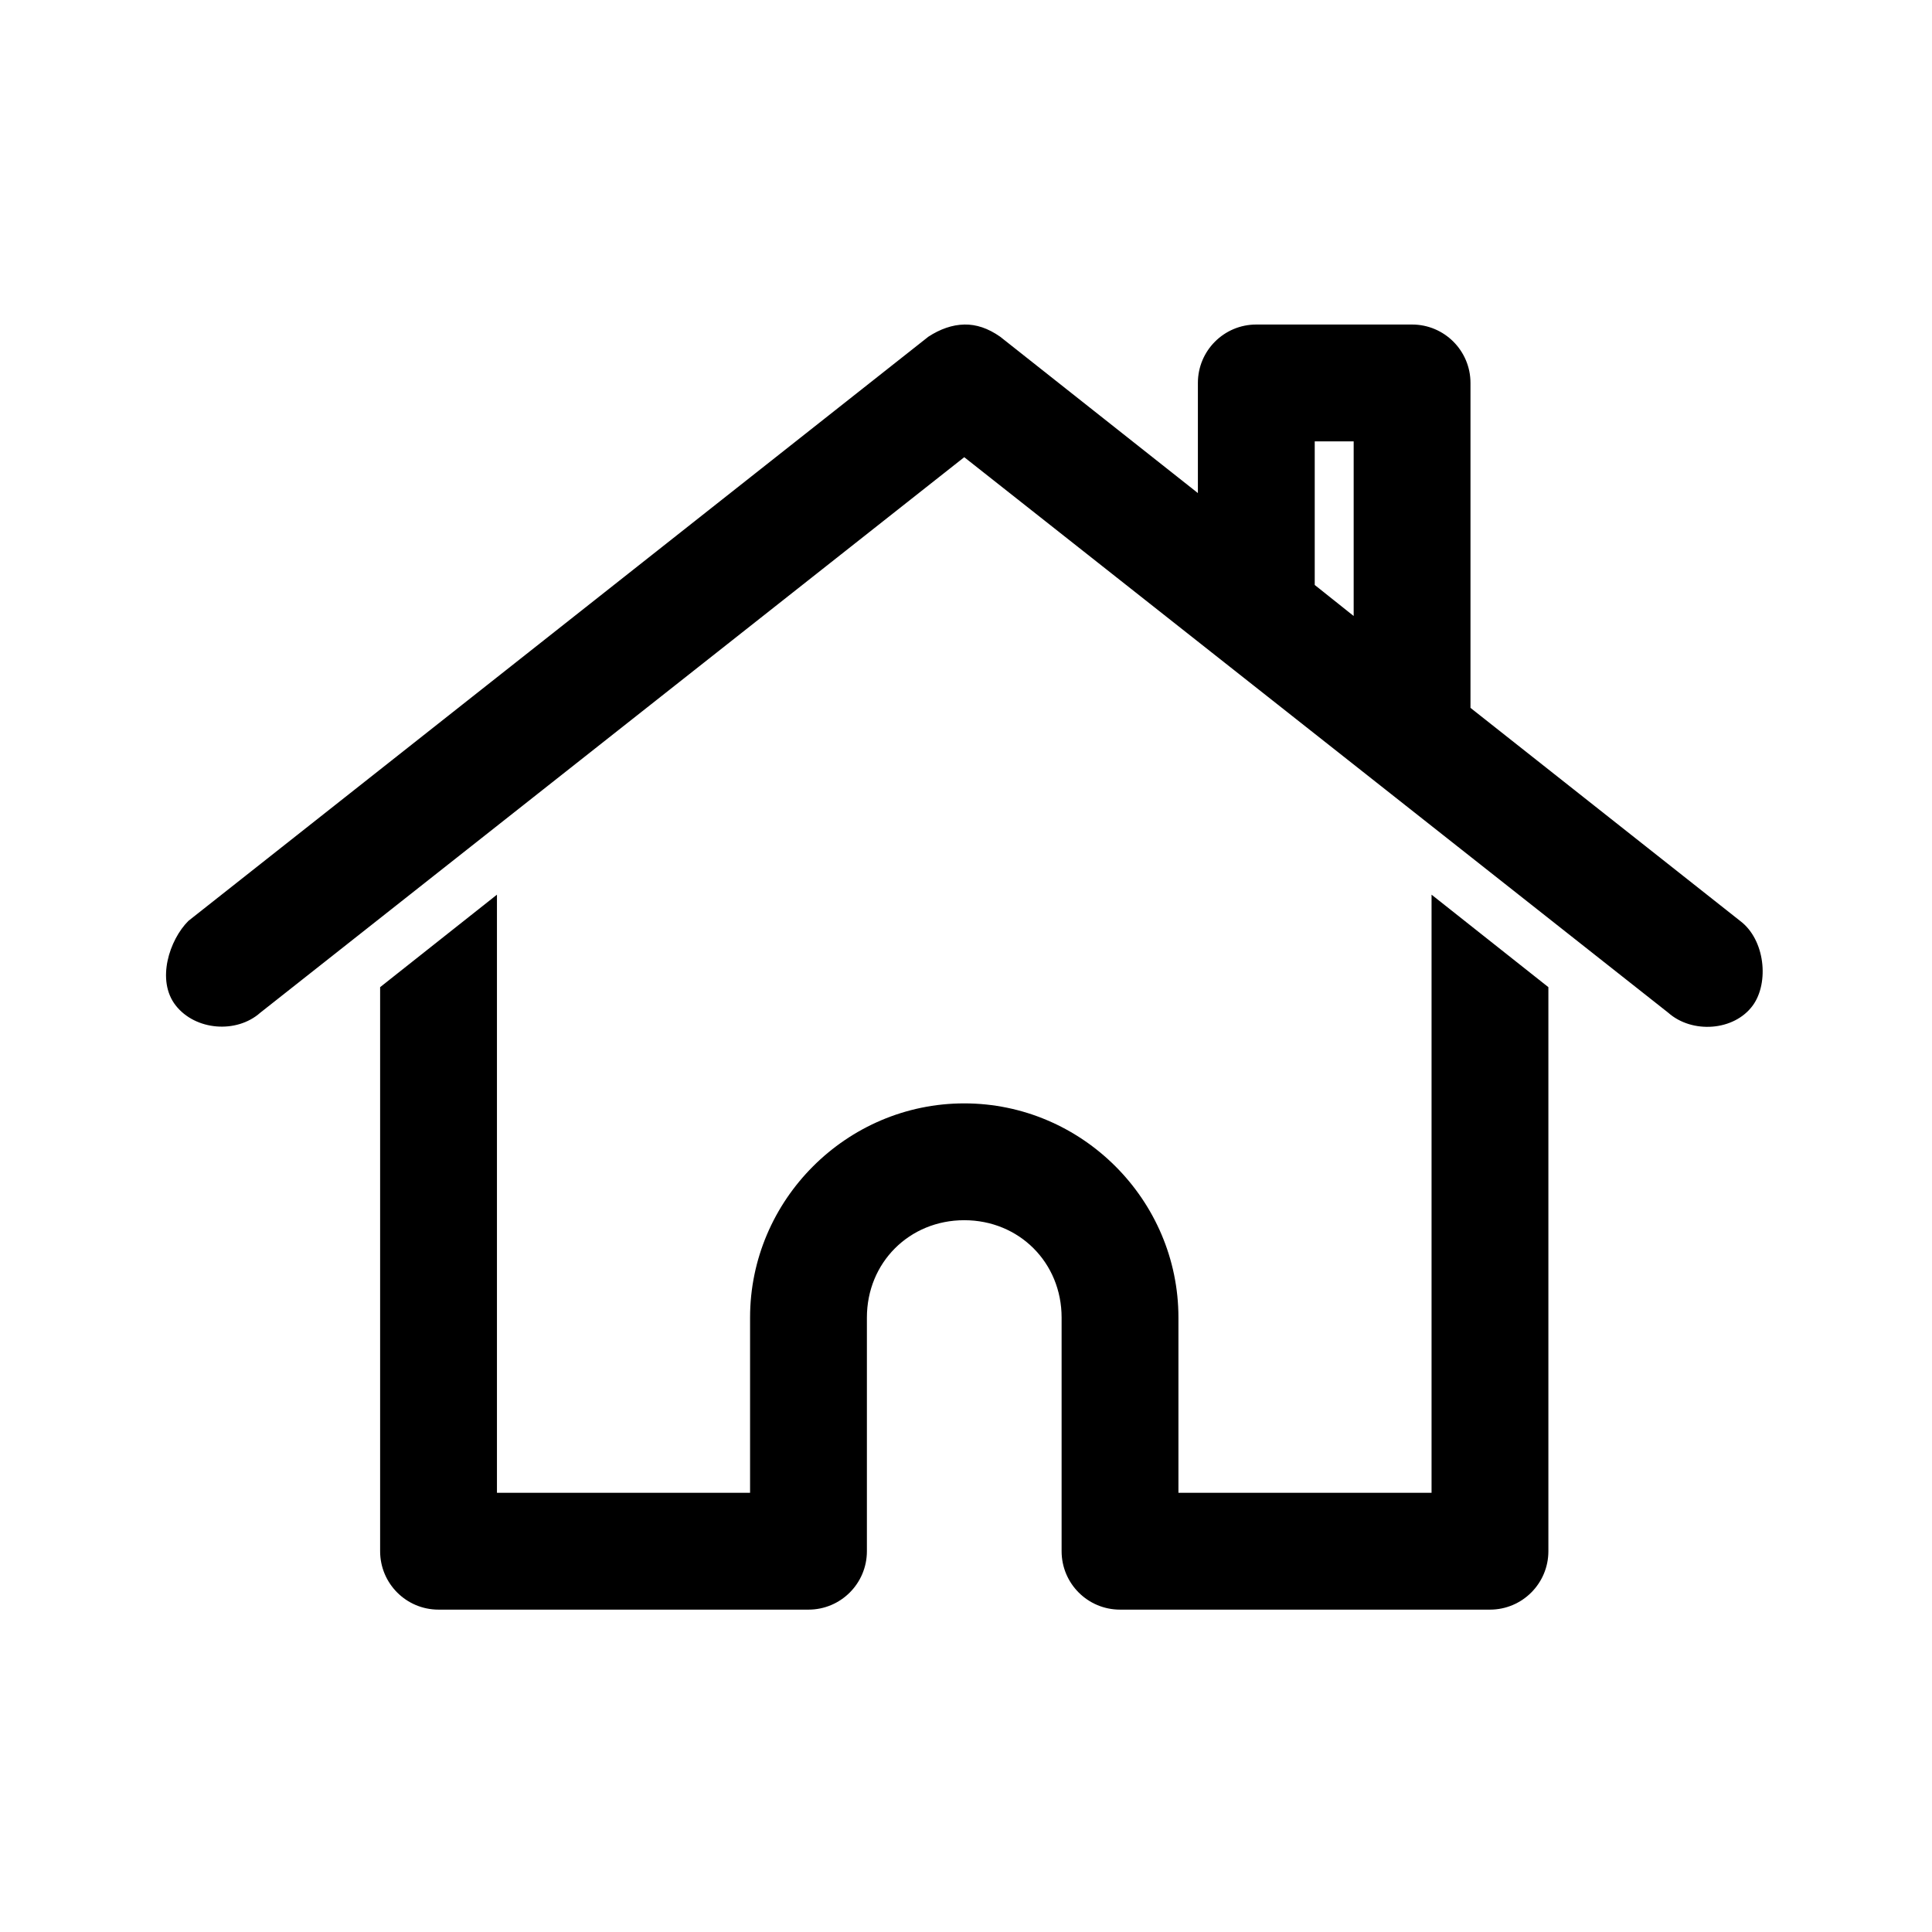
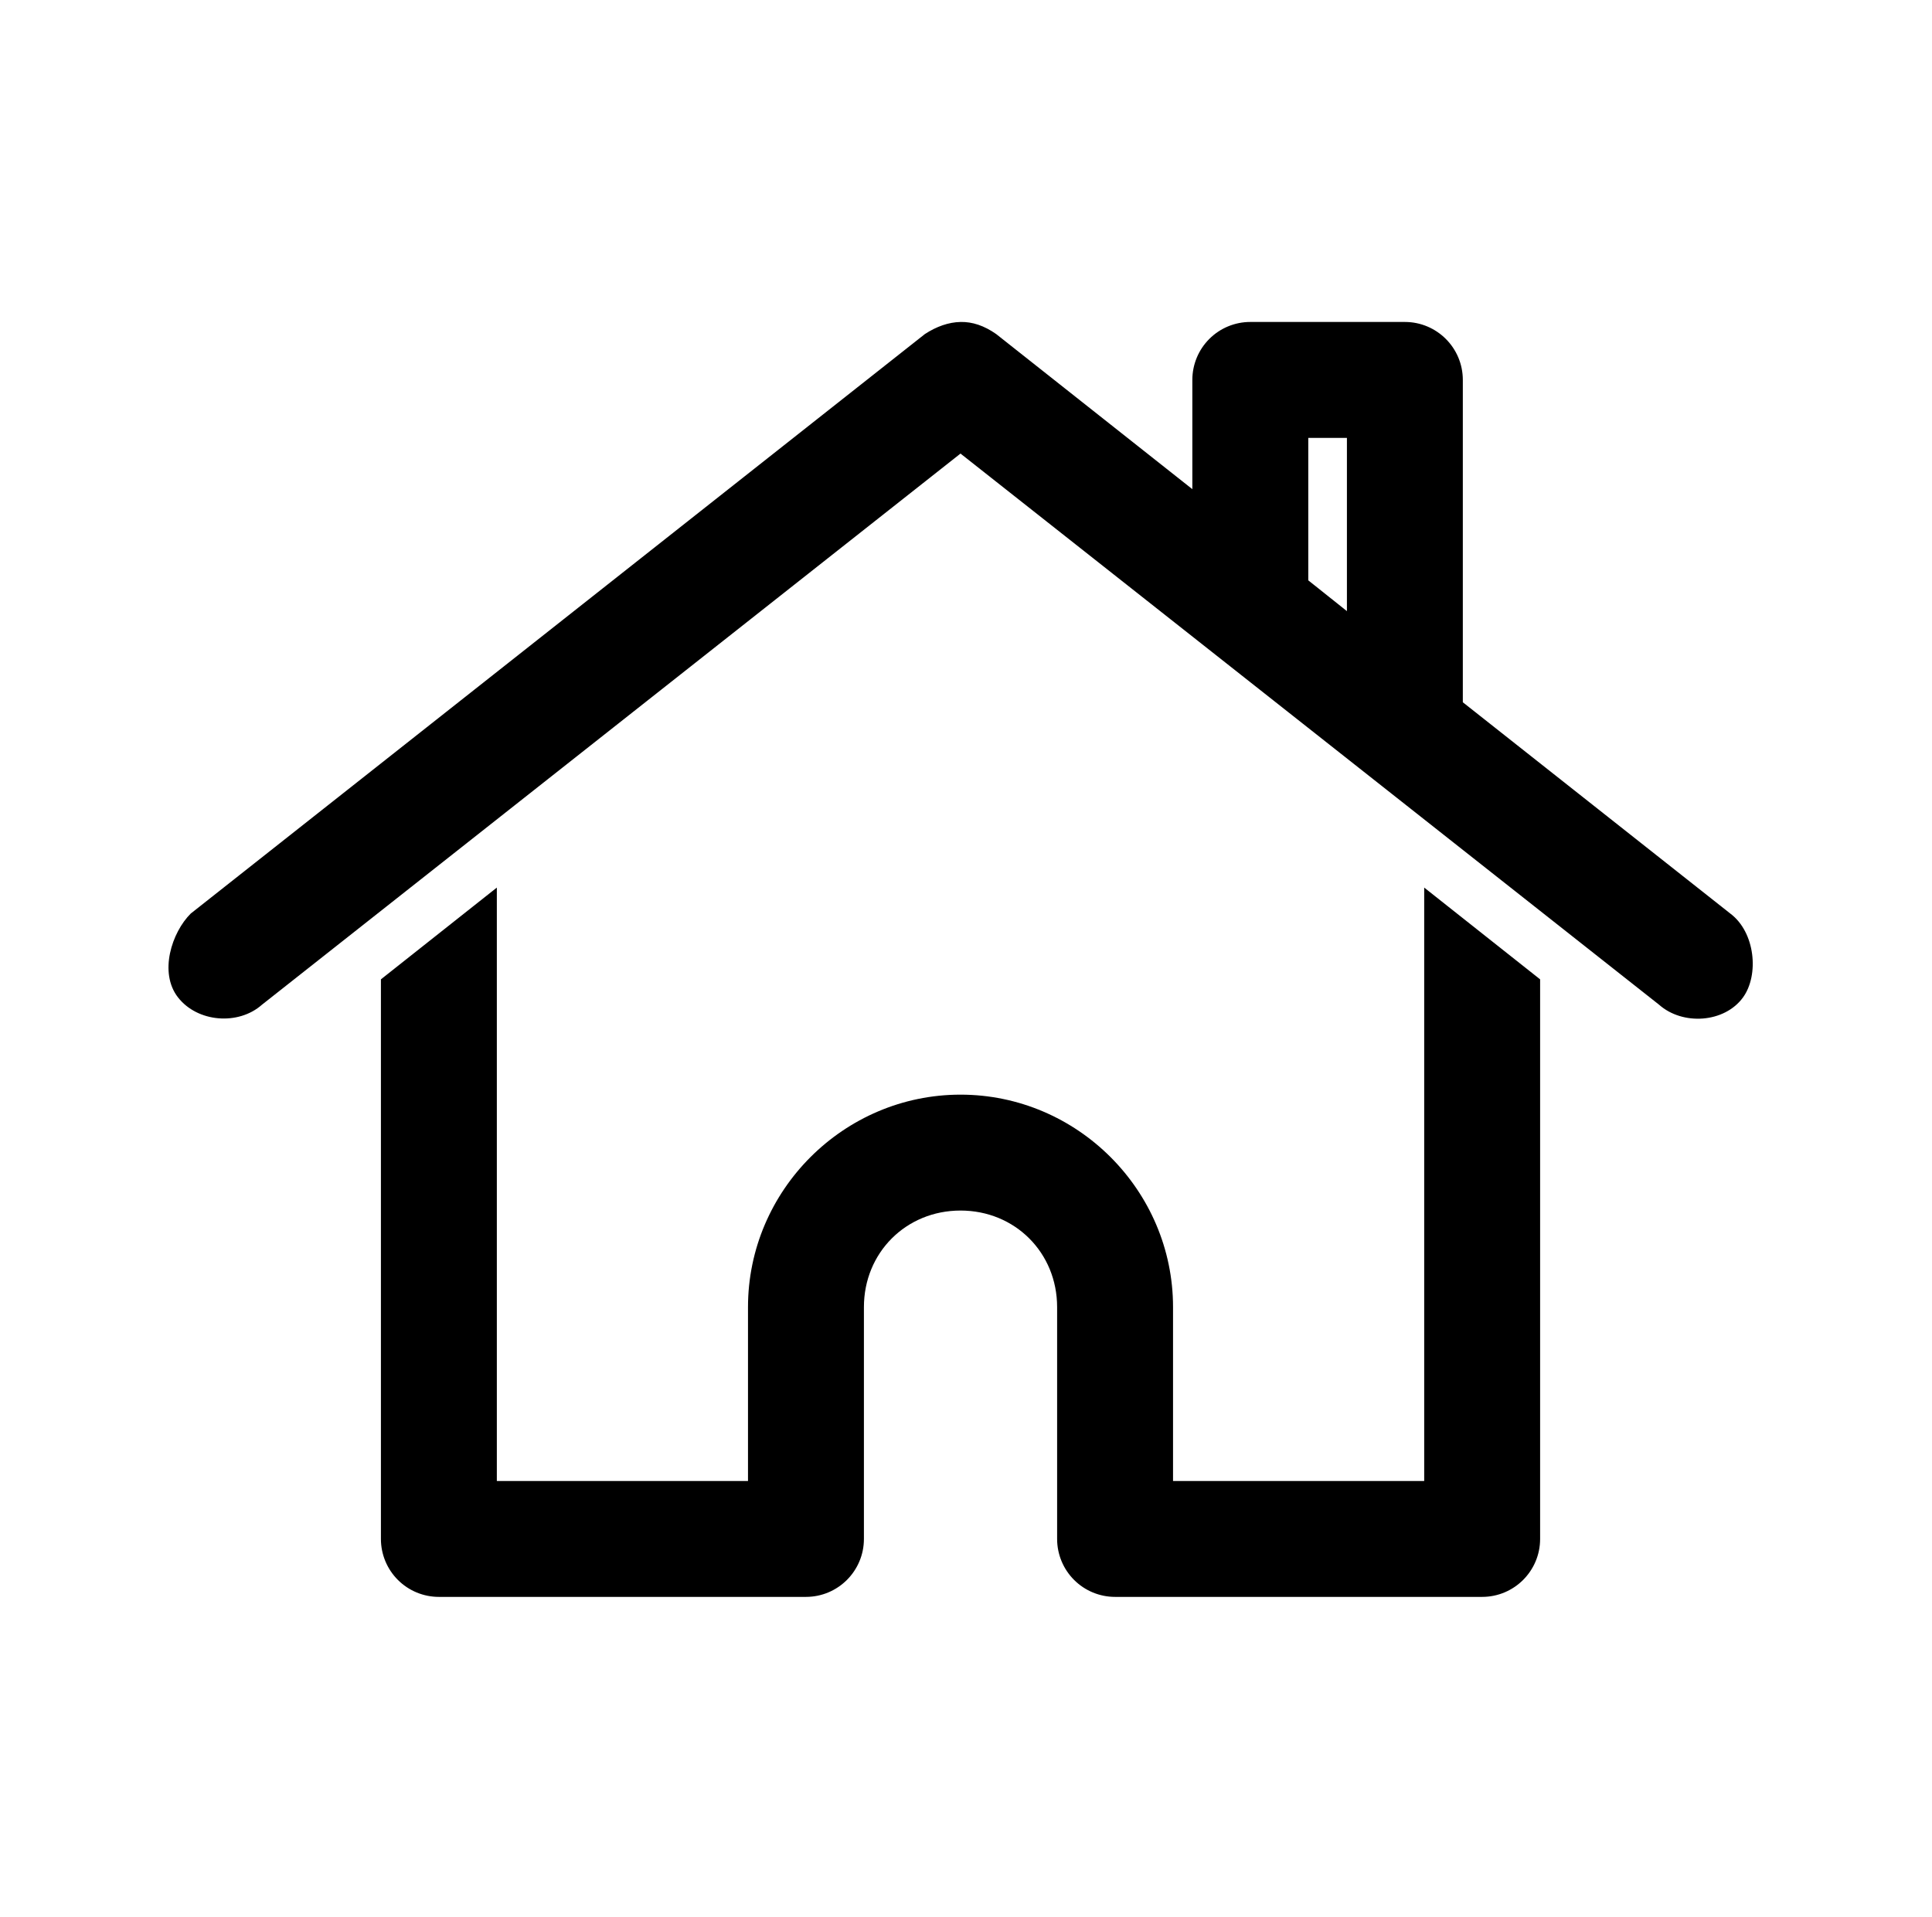
- <svg xmlns="http://www.w3.org/2000/svg" viewBox="0 0 512 512">
-   <path d="M255.537 86.008c-3.164.06-6.39 1.189-9.514 3.225l-196.08 154.8c-5.039 4.998-8.587 15.762-3.386 22.414 5.2 6.651 16.105 7.538 22.414 1.935l186.565-147.22 186.565 147.22c6.309 5.603 17.455 4.877 22.414-1.935 4.354-5.987 3.285-17.435-3.386-22.414l-71.436-56.44v-86.11c0-8.547-6.934-15.48-15.48-15.48h-41.28c-8.566 0-15.48 6.933-15.48 15.48v29.186l-52.404-41.442c-3.225-2.257-6.35-3.285-9.514-3.225l.002.006zm92.88 30.96h10.32v46.279l-10.32-8.224v-38.055zm-216.72 120.13l-30.96 24.51v149.48c0 8.546 6.913 15.48 15.48 15.48h98.04c8.546 0 15.48-6.934 15.48-15.48v-61.92c0-14.553 11.247-25.8 25.8-25.8s25.8 11.247 25.8 25.8v61.92c0 8.546 6.913 15.48 15.48 15.48h98.04c8.546 0 15.48-6.934 15.48-15.48v-149.48l-30.96-24.51v158.51h-67.08v-46.44c0-31.182-25.578-56.76-56.76-56.76s-56.76 25.578-56.76 56.76v46.44h-67.08v-158.51z" />
+ <svg xmlns="http://www.w3.org/2000/svg" viewBox="0 0 129 128">
+   <path d="M64.134 21.502c-.79.015-1.597.297-2.378.806l-49.02 38.7c-1.26 1.25-2.147 3.94-.847 5.604 1.3 1.663 4.026 1.884 5.604.483l46.64-36.805 46.642 36.805c1.577 1.401 4.364 1.22 5.604-.483 1.088-1.497.821-4.36-.847-5.604l-17.859-14.11V25.371a3.871 3.871 0 00-3.87-3.87h-10.32a3.868 3.868 0 00-3.87 3.87v7.296l-13.1-10.36c-.807-.564-1.588-.822-2.38-.806h.001zm23.22 7.74h2.58v11.57l-2.58-2.056v-9.514zm-54.18 30.032l-7.74 6.128v37.37a3.868 3.868 0 003.87 3.87h24.51a3.871 3.871 0 003.87-3.87v-15.48c0-3.638 2.812-6.45 6.45-6.45 3.638 0 6.45 2.812 6.45 6.45v15.48a3.868 3.868 0 003.87 3.87h24.51a3.871 3.871 0 003.87-3.87v-37.37l-7.74-6.128v39.628h-16.77v-11.61c0-7.796-6.394-14.19-14.19-14.19-7.795 0-14.19 6.394-14.19 14.19v11.61h-16.77V59.274z" />
</svg>
